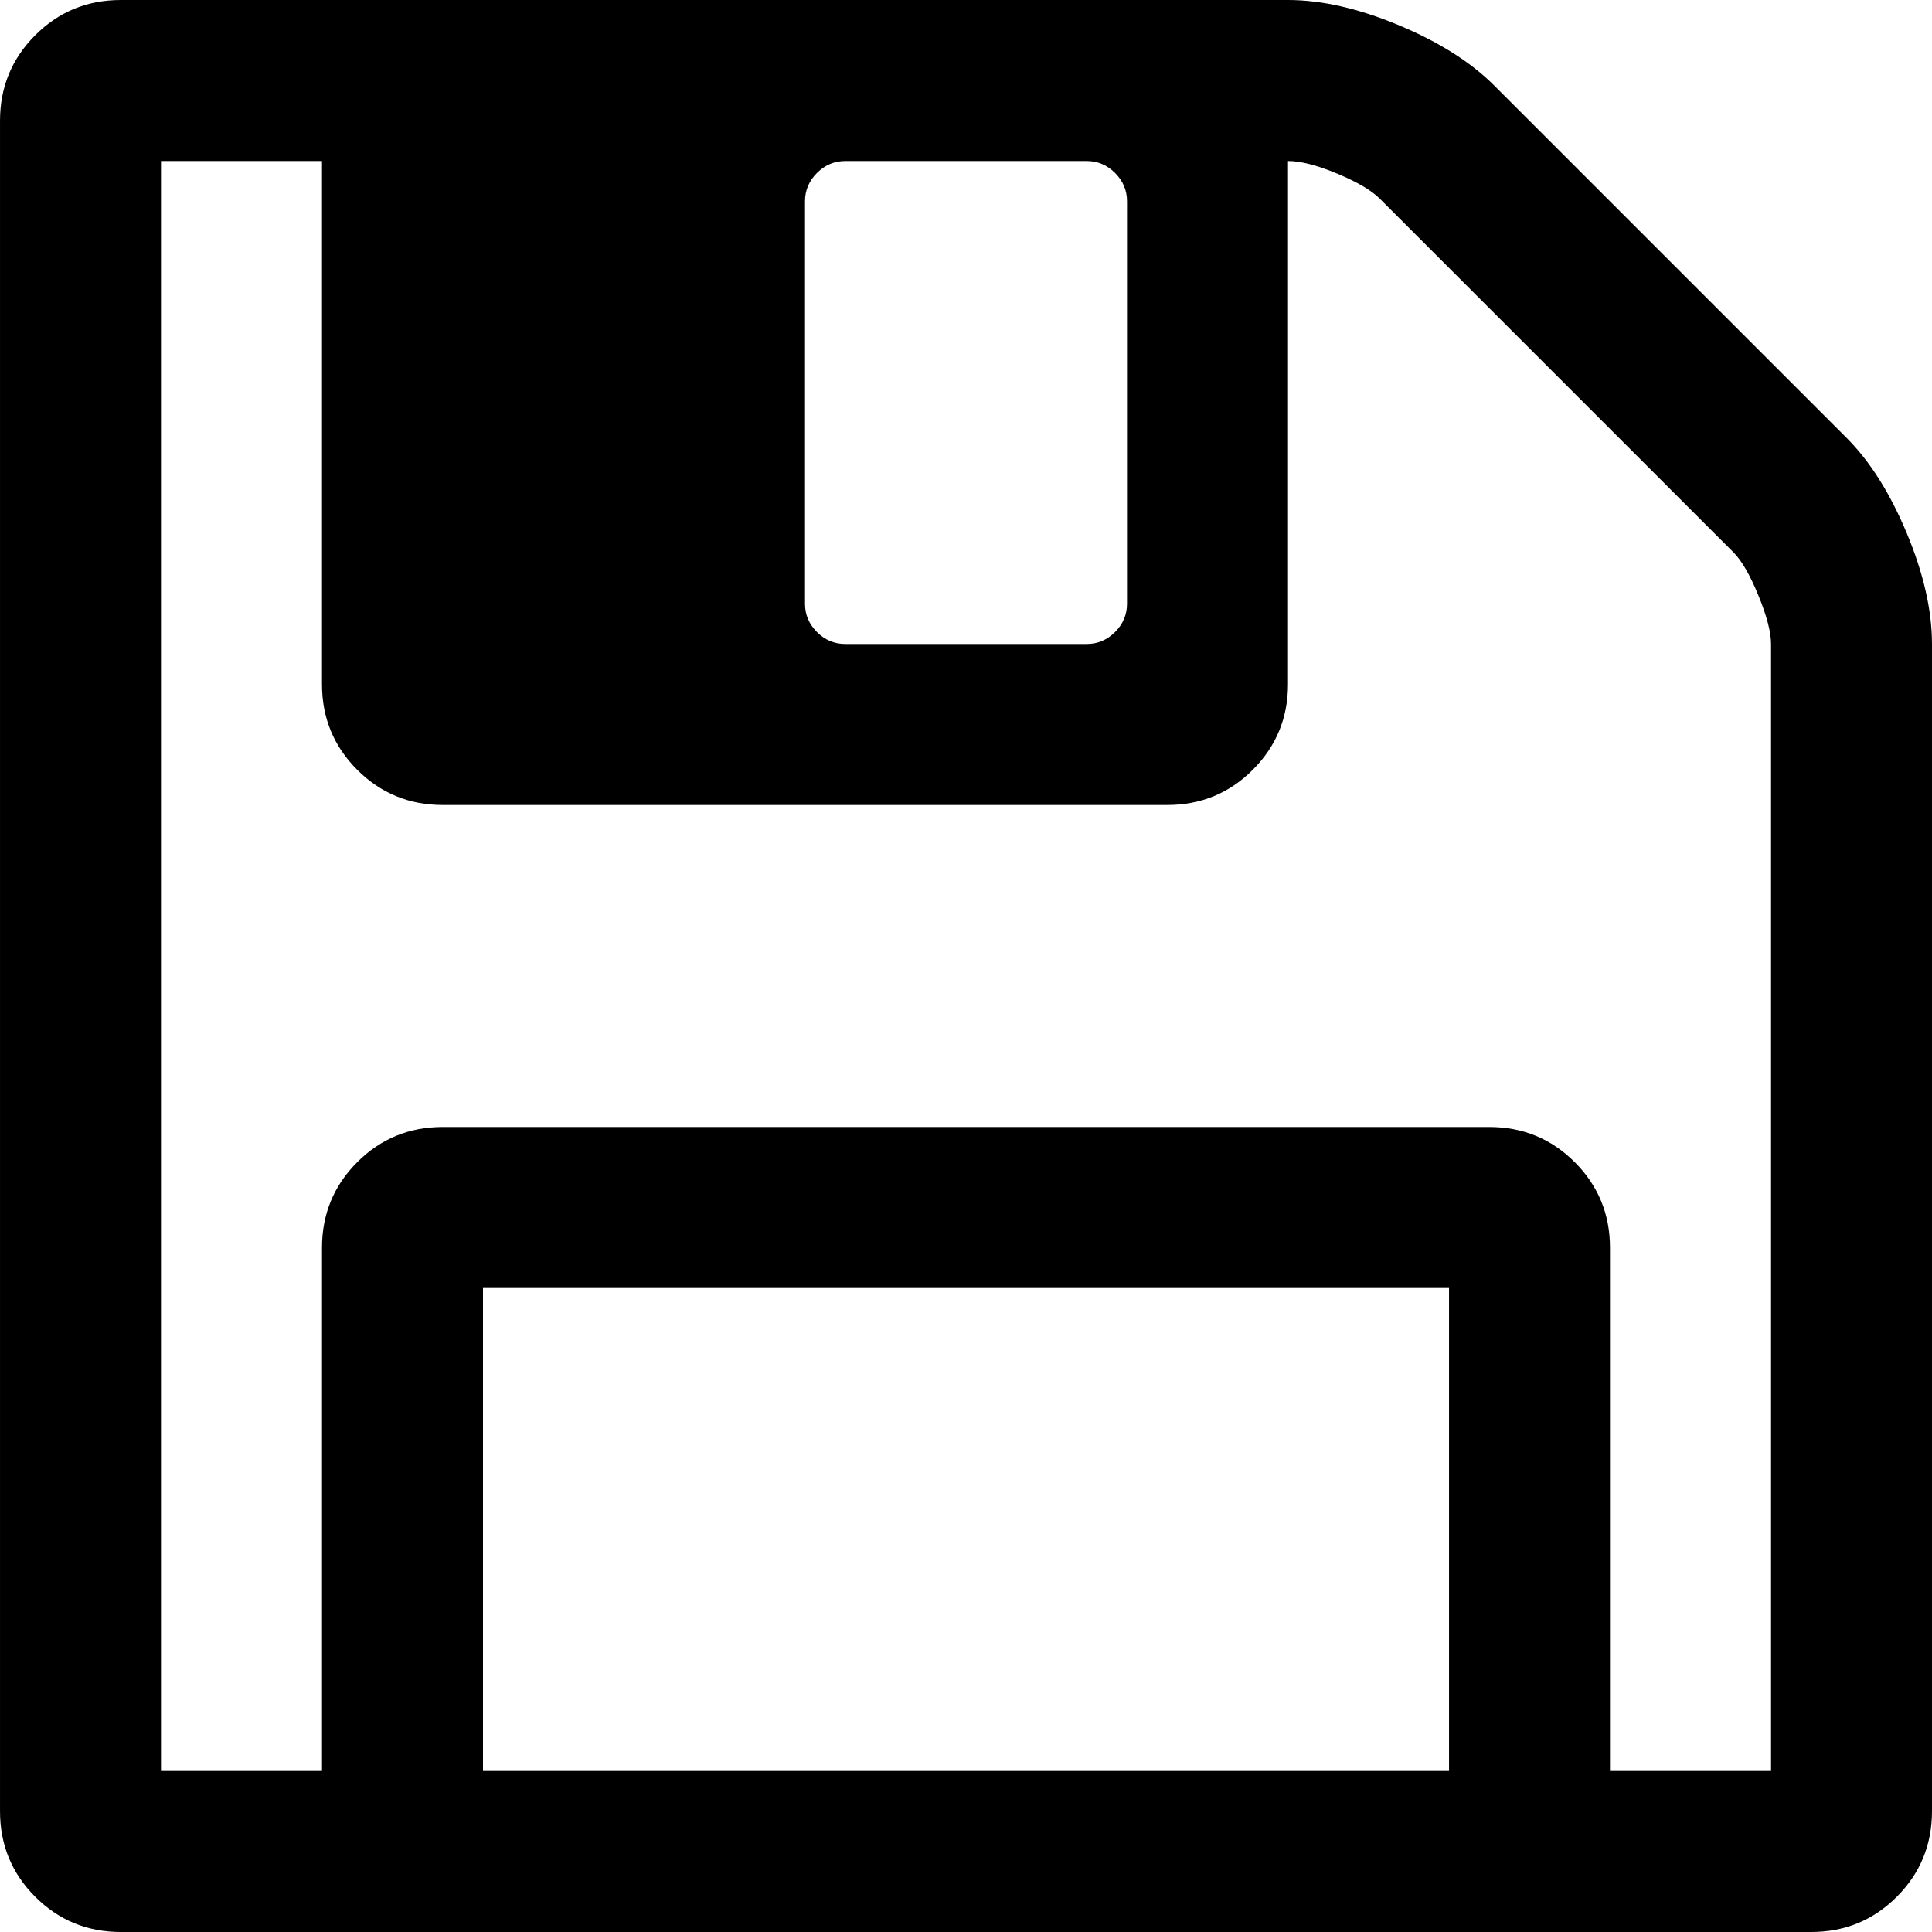
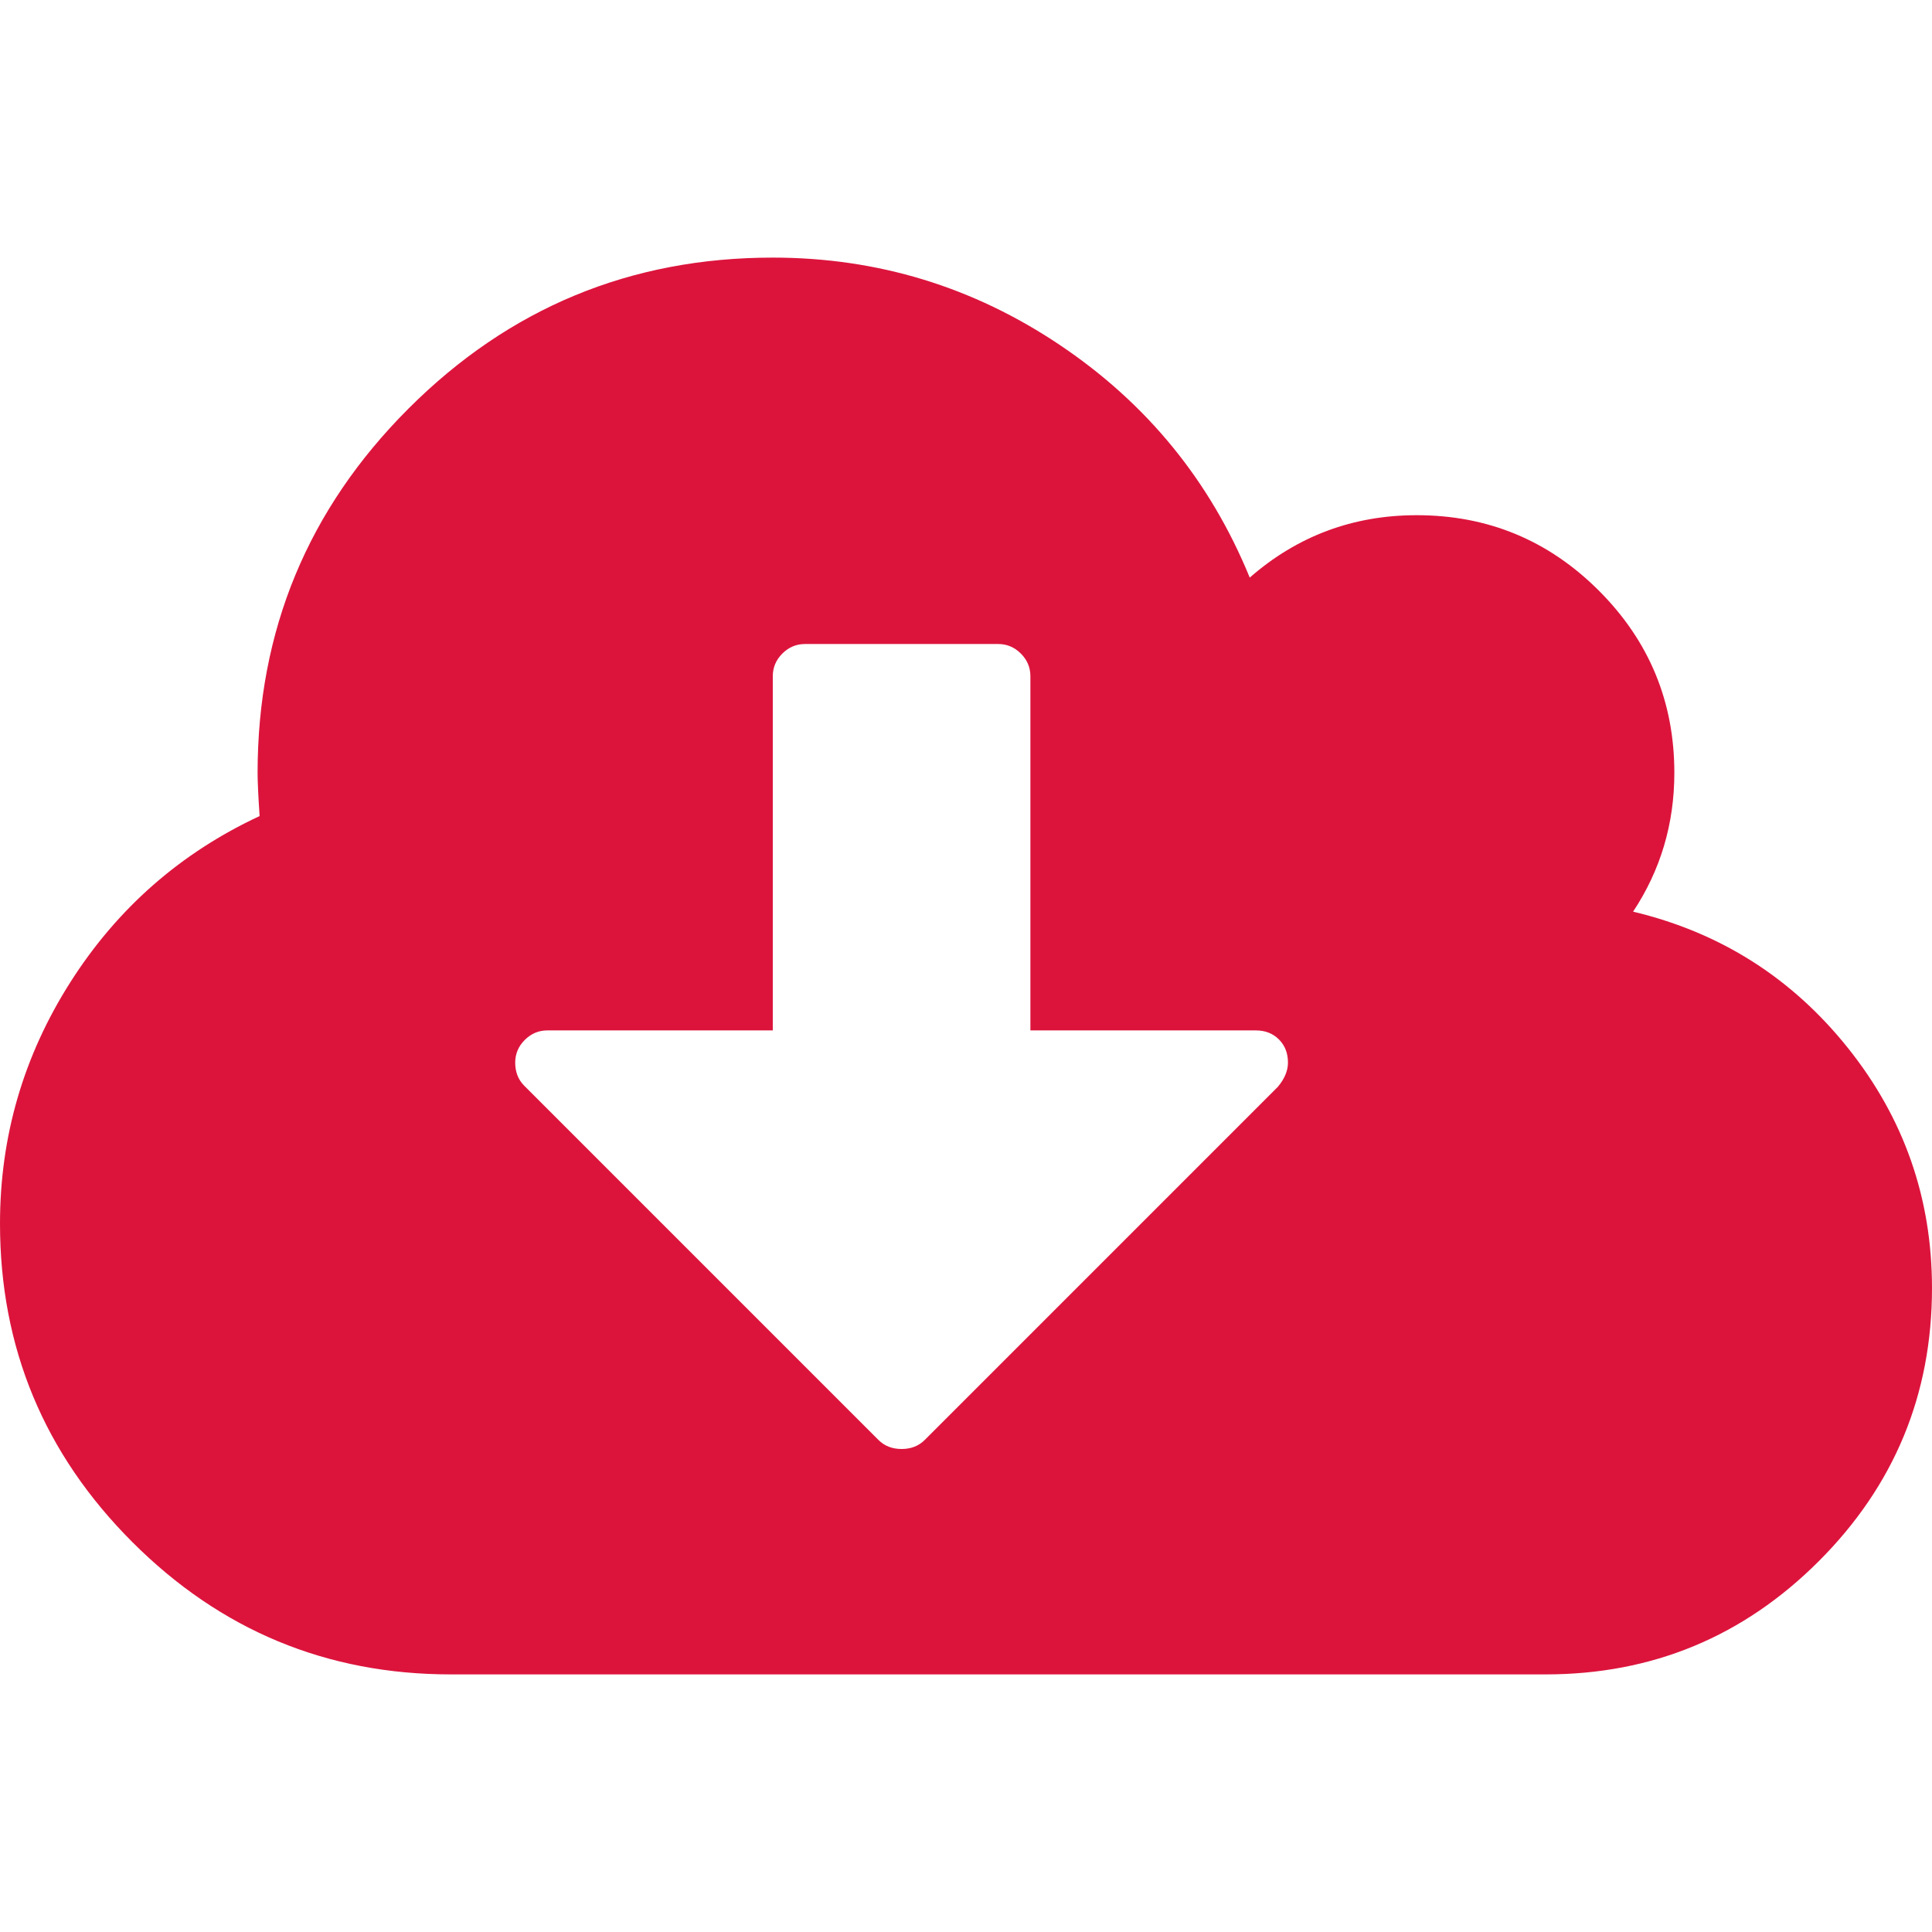
- <svg xmlns="http://www.w3.org/2000/svg" version="1.1" id="Capa_1" x="0px" y="0px" width="438.533px" height="438.533px" viewBox="0 0 438.533 438.533" style="enable-background:new 0 0 438.533 438.533;" xml:space="preserve">
+ <svg xmlns="http://www.w3.org/2000/svg" version="1.1" id="Capa_1" x="0px" y="0px" width="548.176px" height="548.176px" viewBox="0 0 548.176 548.176" style="enable-background:new 0 0 548.176 548.176;" xml:space="preserve">
  <g>
-     <path d="M432.823,121.049c-3.806-9.132-8.377-16.367-13.709-21.695l-79.941-79.942c-5.325-5.325-12.56-9.895-21.696-13.704   C308.346,1.903,299.969,0,292.357,0H27.409C19.798,0,13.325,2.663,7.995,7.993c-5.33,5.327-7.992,11.799-7.992,19.414v383.719   c0,7.617,2.662,14.089,7.992,19.417c5.33,5.325,11.803,7.991,19.414,7.991h383.718c7.618,0,14.089-2.666,19.417-7.991   c5.325-5.328,7.987-11.8,7.987-19.417V146.178C438.531,138.562,436.629,130.188,432.823,121.049z M182.725,45.677   c0-2.474,0.905-4.611,2.714-6.423c1.807-1.804,3.949-2.708,6.423-2.708h54.819c2.468,0,4.609,0.902,6.417,2.708   c1.813,1.812,2.717,3.949,2.717,6.423v91.362c0,2.478-0.91,4.618-2.717,6.427c-1.808,1.803-3.949,2.708-6.417,2.708h-54.819   c-2.474,0-4.617-0.902-6.423-2.708c-1.809-1.812-2.714-3.949-2.714-6.427V45.677z M328.906,401.991H109.633V292.355h219.273   V401.991z M402,401.991h-36.552h-0.007V283.218c0-7.617-2.663-14.085-7.991-19.417c-5.328-5.328-11.8-7.994-19.41-7.994H100.498   c-7.614,0-14.087,2.666-19.417,7.994c-5.327,5.328-7.992,11.8-7.992,19.417v118.773H36.544V36.542h36.544v118.771   c0,7.615,2.662,14.084,7.992,19.414c5.33,5.327,11.803,7.993,19.417,7.993h164.456c7.61,0,14.089-2.666,19.41-7.993   c5.325-5.327,7.994-11.799,7.994-19.414V36.542c2.854,0,6.563,0.95,11.136,2.853c4.572,1.902,7.806,3.805,9.709,5.708l80.232,80.23   c1.902,1.903,3.806,5.19,5.708,9.851c1.909,4.665,2.857,8.33,2.857,10.994V401.991z" />
+     <path fill="crimson" d="M524.326,297.352c-15.896-19.89-36.21-32.782-60.959-38.684c7.81-11.8,11.704-24.934,11.704-39.399   c0-20.177-7.139-37.401-21.409-51.678c-14.273-14.272-31.498-21.411-51.675-21.411c-18.083,0-33.879,5.901-47.39,17.703   c-11.225-27.41-29.171-49.393-53.817-65.95c-24.646-16.562-51.818-24.842-81.514-24.842c-40.349,0-74.802,14.279-103.353,42.83   c-28.553,28.544-42.825,62.999-42.825,103.351c0,2.474,0.191,6.567,0.571,12.275c-22.459,10.469-40.349,26.171-53.676,47.106   C6.661,299.594,0,322.43,0,347.179c0,35.214,12.517,65.329,37.544,90.358c25.028,25.037,55.15,37.548,90.362,37.548h310.636   c30.259,0,56.096-10.711,77.512-32.12c21.413-21.409,32.121-47.246,32.121-77.516C548.172,339.944,540.223,317.248,524.326,297.352   z M362.595,308.344L262.38,408.565c-1.711,1.707-3.901,2.566-6.567,2.566c-2.664,0-4.854-0.859-6.567-2.566L148.75,308.063   c-1.713-1.711-2.568-3.901-2.568-6.567c0-2.474,0.9-4.616,2.708-6.423c1.812-1.808,3.949-2.711,6.423-2.711h63.954V191.865   c0-2.474,0.905-4.616,2.712-6.427c1.809-1.805,3.949-2.708,6.423-2.708h54.823c2.478,0,4.609,0.9,6.427,2.708   c1.804,1.811,2.707,3.953,2.707,6.427v100.497h63.954c2.665,0,4.855,0.855,6.563,2.566c1.714,1.711,2.562,3.901,2.562,6.567   C365.438,303.789,364.494,306.064,362.595,308.344z" />
  </g>
  <g>
</g>
  <g>
</g>
  <g>
</g>
  <g>
</g>
  <g>
</g>
  <g>
</g>
  <g>
</g>
  <g>
</g>
  <g>
</g>
  <g>
</g>
  <g>
</g>
  <g>
</g>
  <g>
</g>
  <g>
</g>
  <g>
</g>
</svg>
